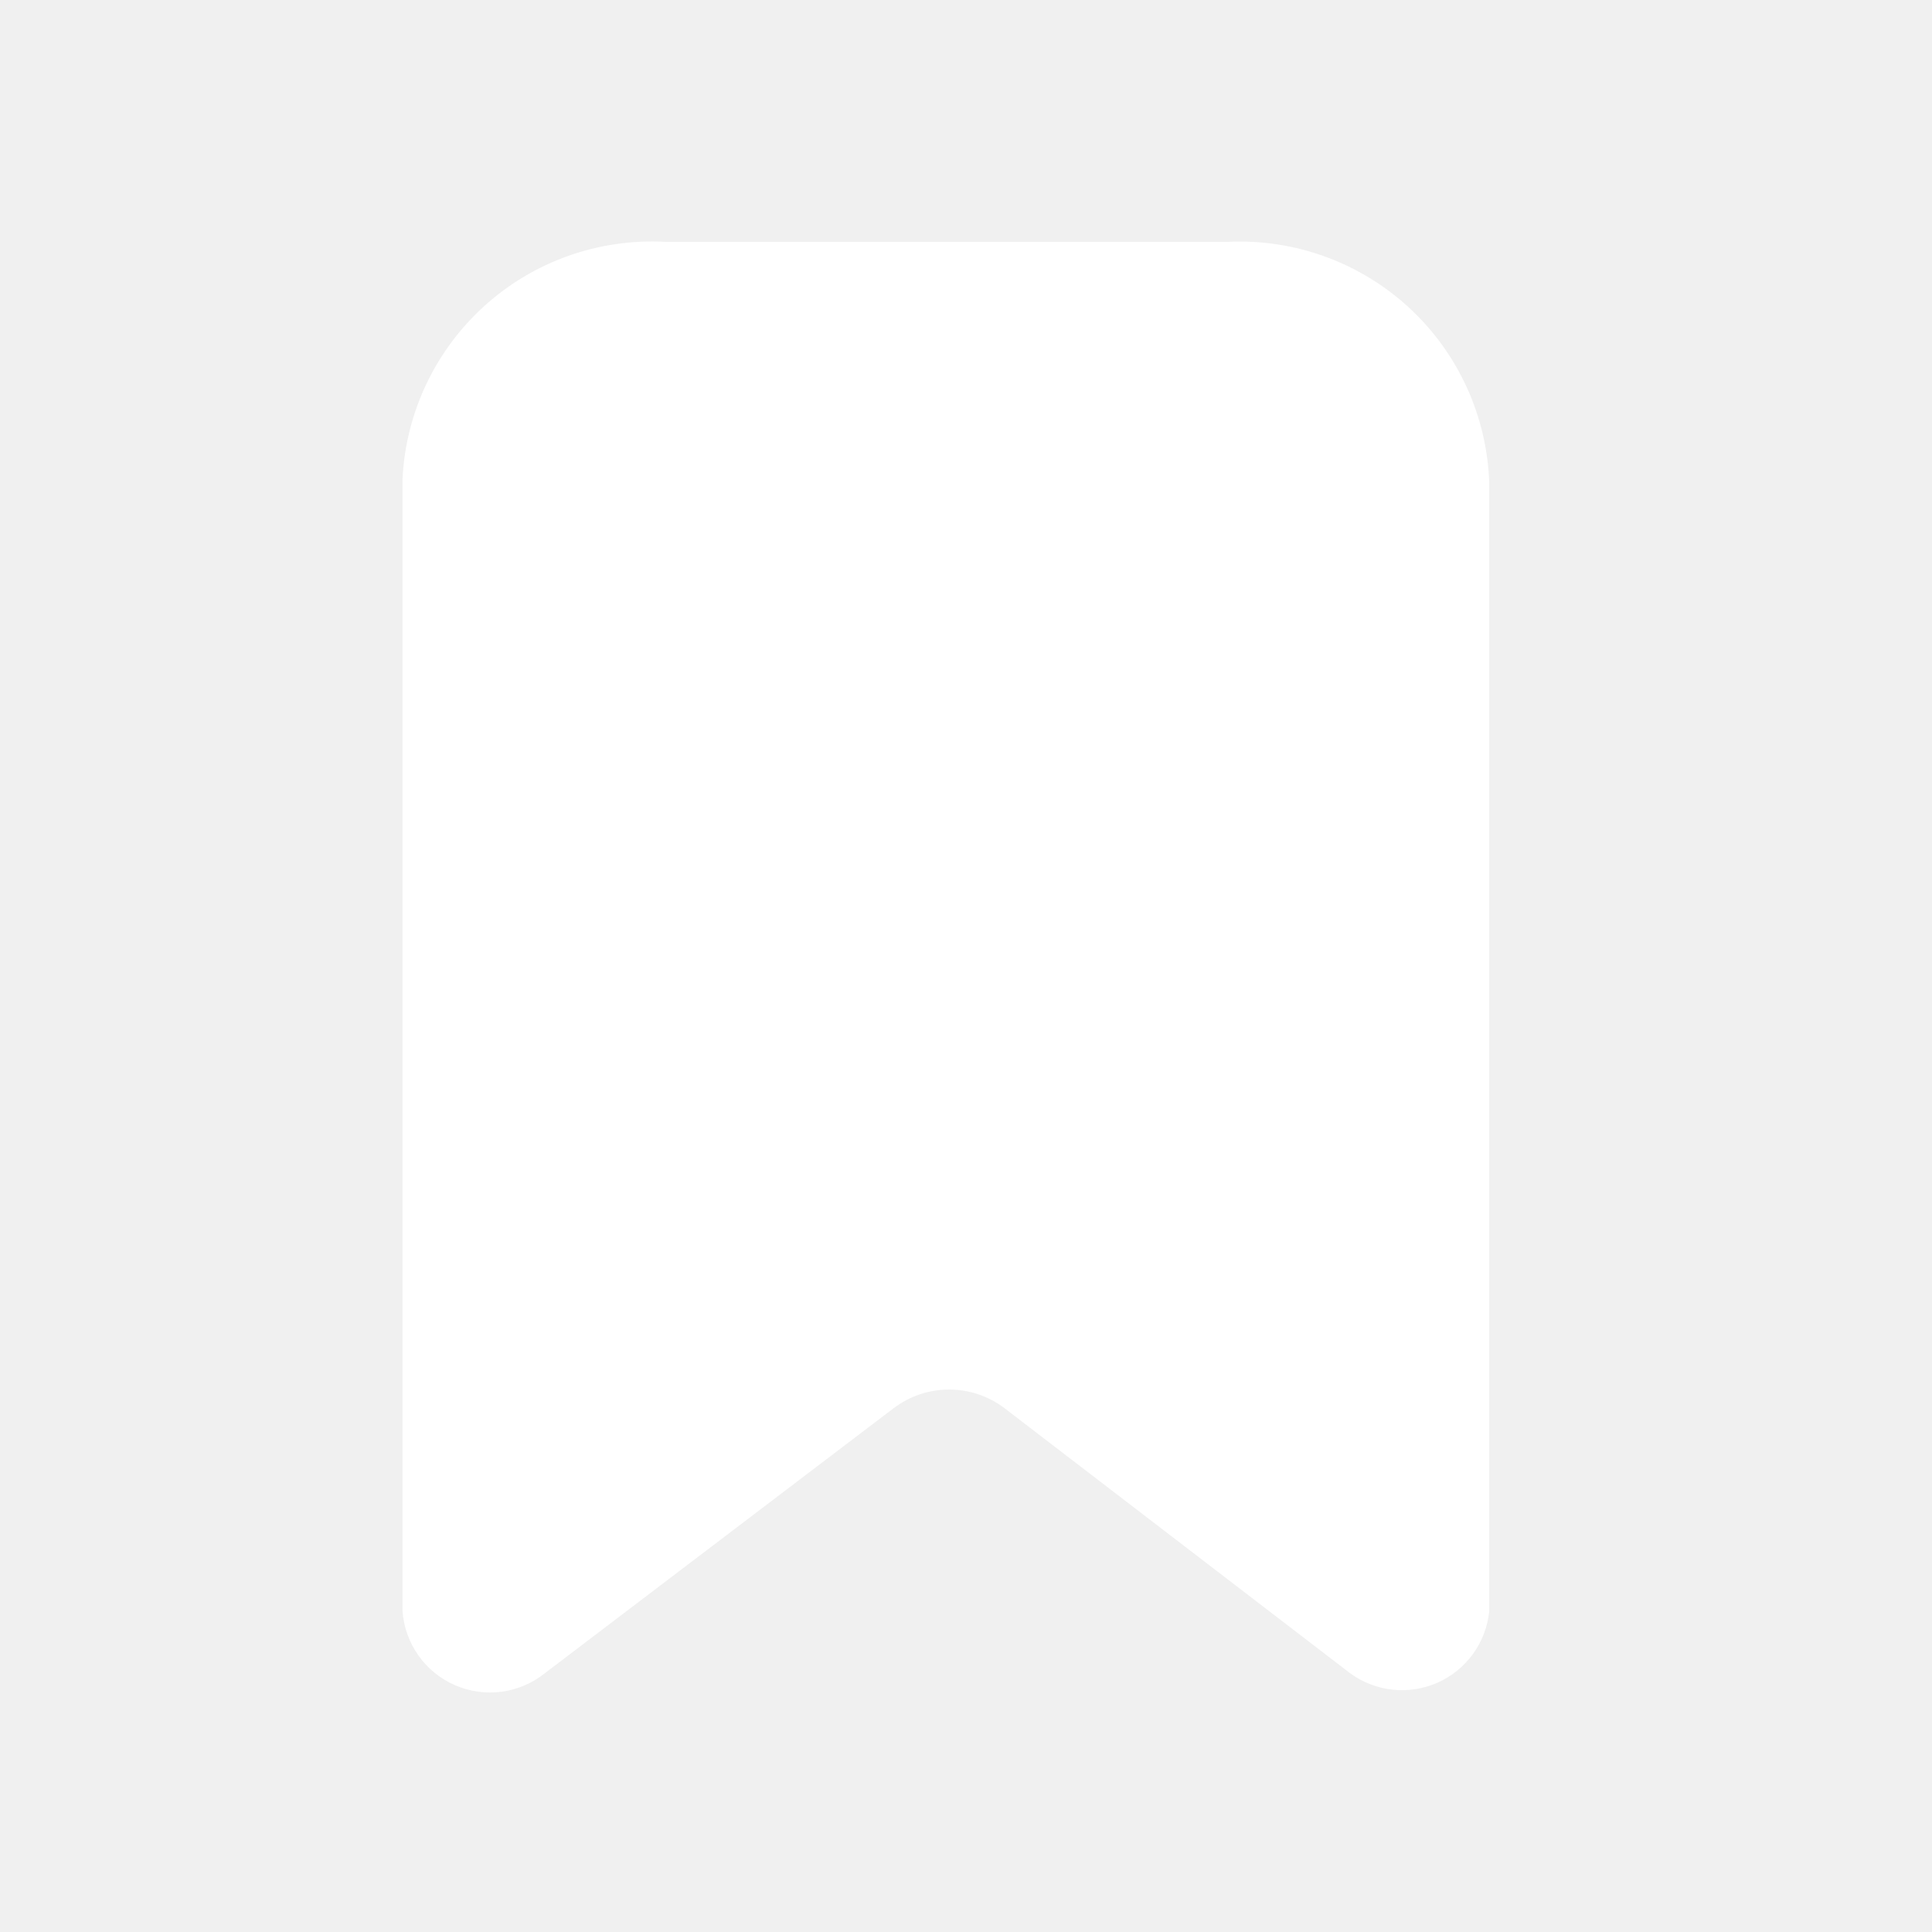
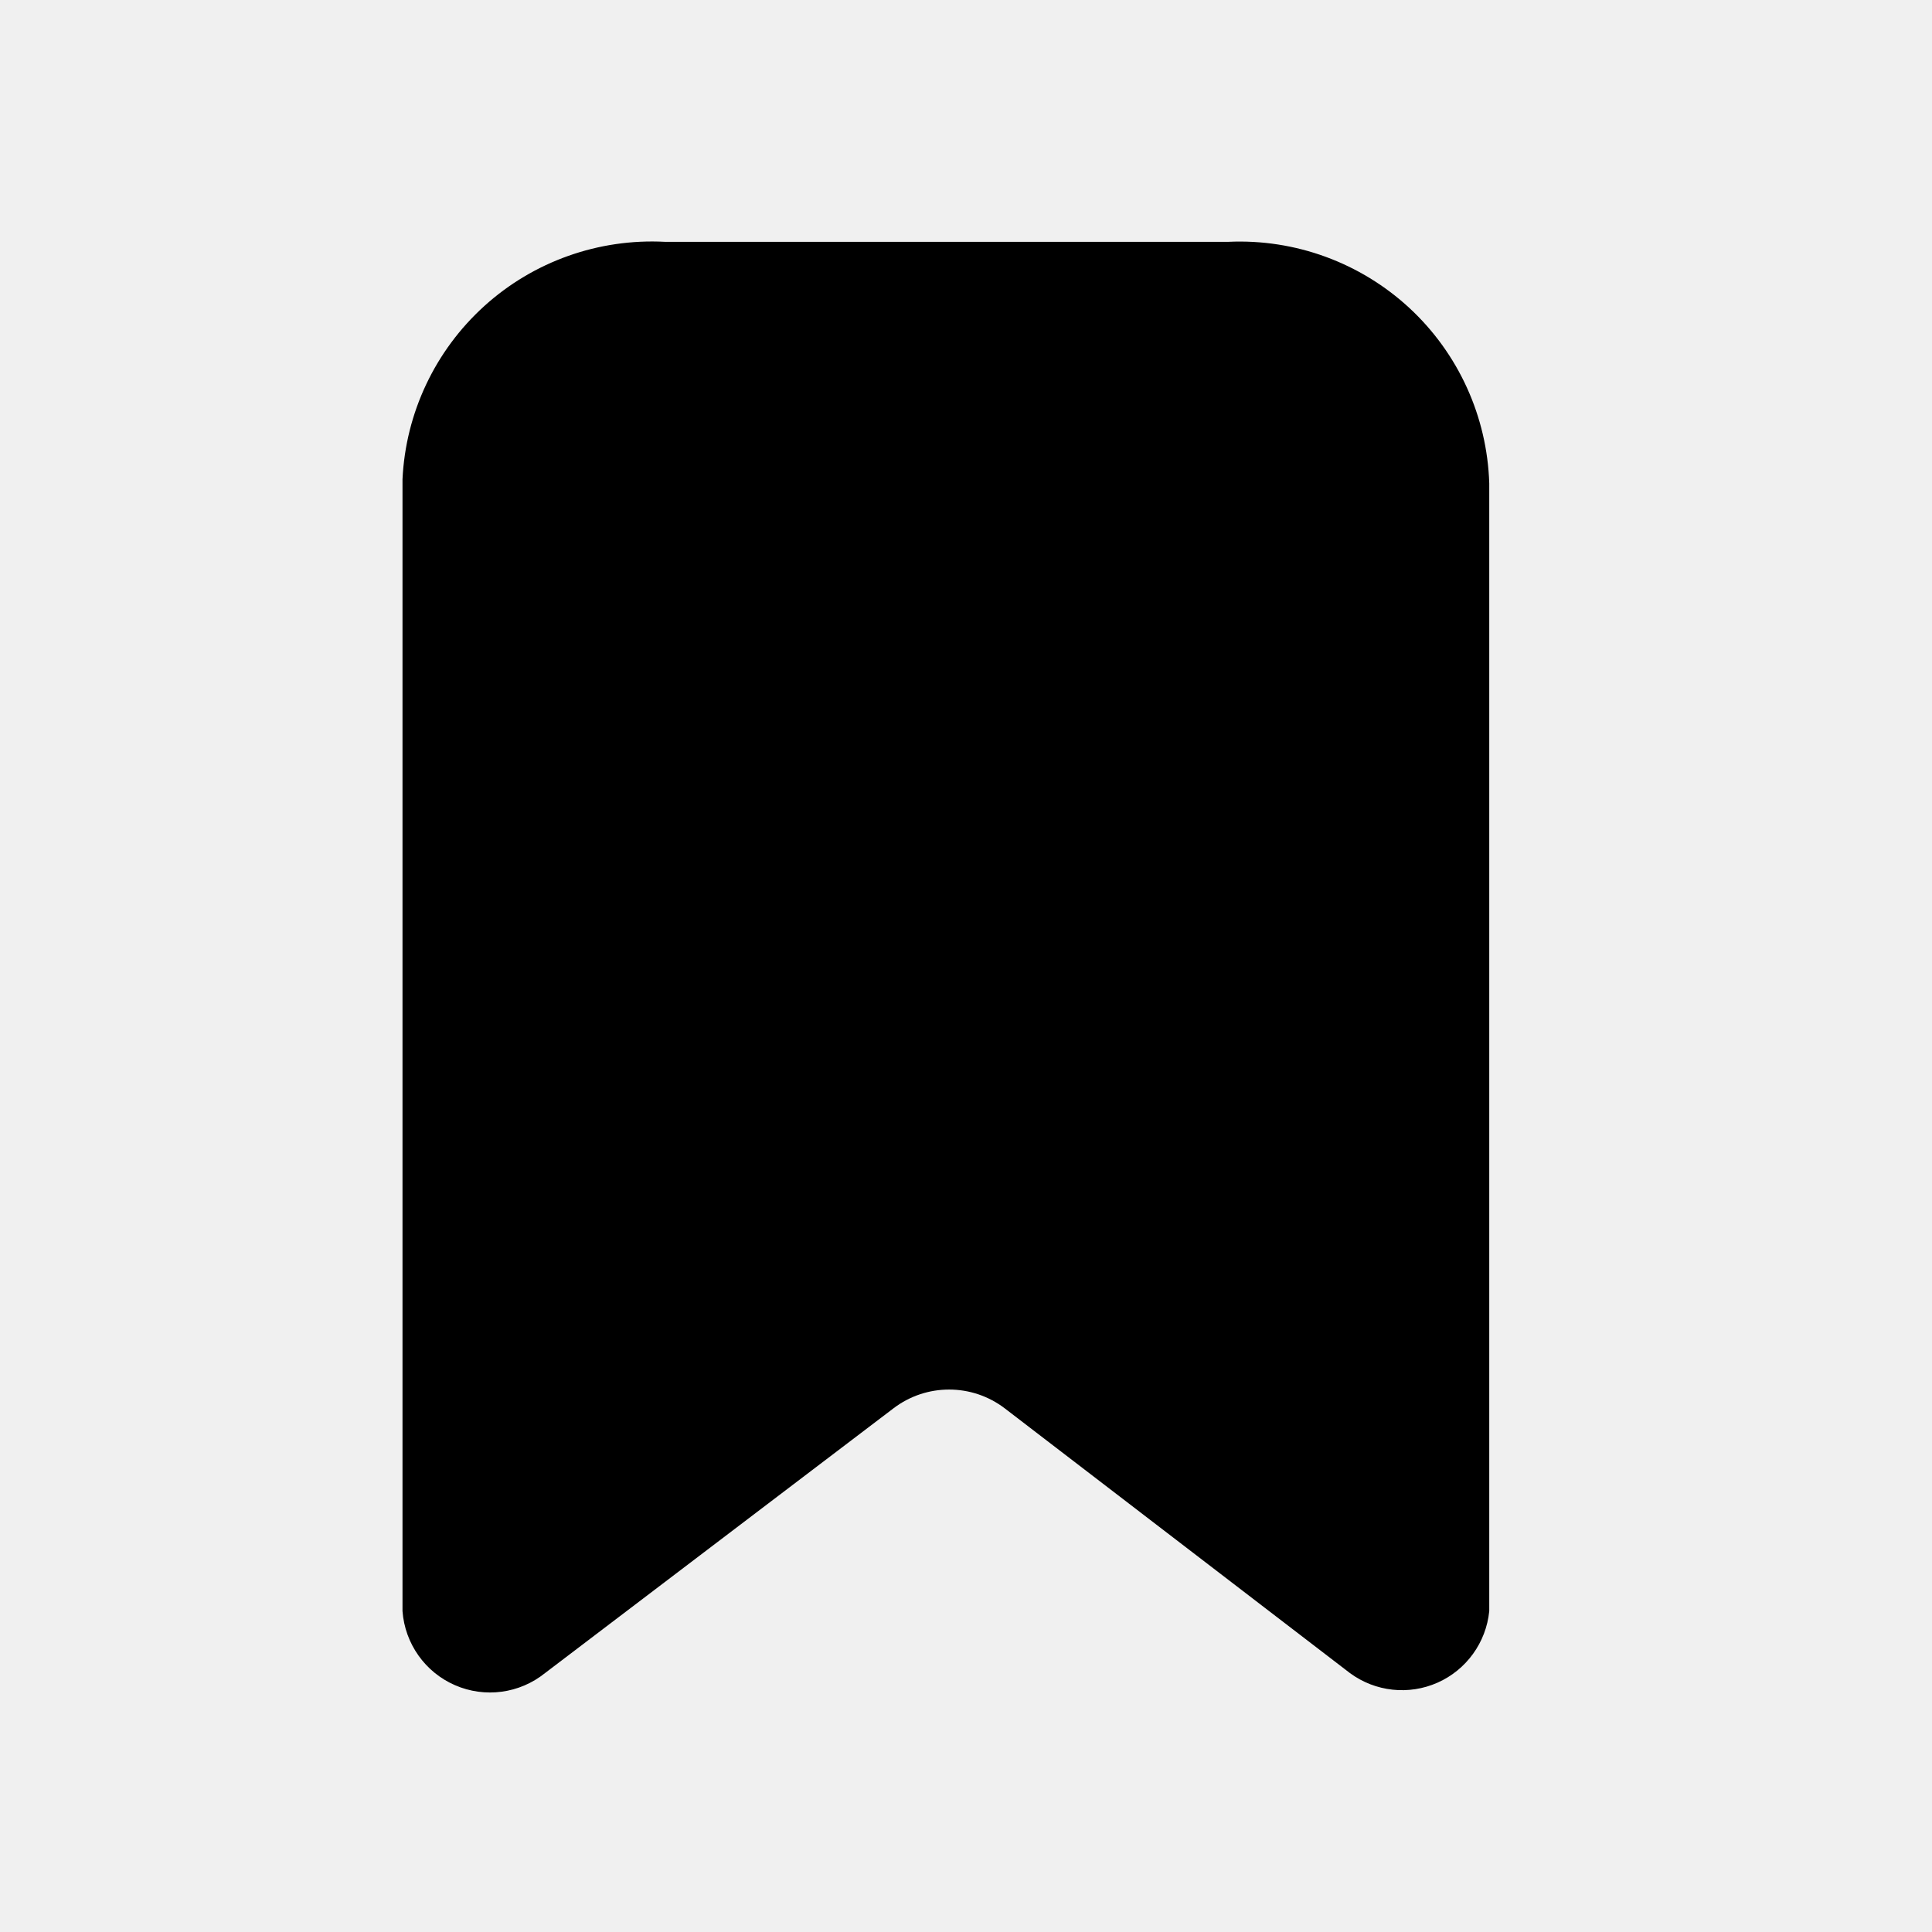
<svg xmlns="http://www.w3.org/2000/svg" width="24" height="24" viewBox="0 0 24 24" fill="none">
-   <path d="M16.77 20.784L12.48 17.494C12.072 17.184 11.508 17.184 11.1 17.494L6.77 20.784C6.454 21.038 6.024 21.096 5.652 20.934C5.281 20.773 5.03 20.418 5 20.014V5.954C5.039 5.13 5.405 4.355 6.017 3.801C6.628 3.248 7.436 2.961 8.26 3.004H15.26C16.089 2.966 16.899 3.263 17.508 3.826C18.117 4.39 18.474 5.175 18.5 6.004V20.014C18.461 20.404 18.216 20.743 17.859 20.902C17.501 21.061 17.085 21.016 16.77 20.784Z" fill="white" />
+   <path d="M16.77 20.784L12.48 17.494C12.072 17.184 11.508 17.184 11.1 17.494L6.77 20.784C6.454 21.038 6.024 21.096 5.652 20.934C5.281 20.773 5.03 20.418 5 20.014V5.954C5.039 5.13 5.405 4.355 6.017 3.801C6.628 3.248 7.436 2.961 8.26 3.004H15.26C16.089 2.966 16.899 3.263 17.508 3.826C18.117 4.39 18.474 5.175 18.5 6.004V20.014C18.461 20.404 18.216 20.743 17.859 20.902C17.501 21.061 17.085 21.016 16.77 20.784Z" fill="currentColor" />
</svg>
